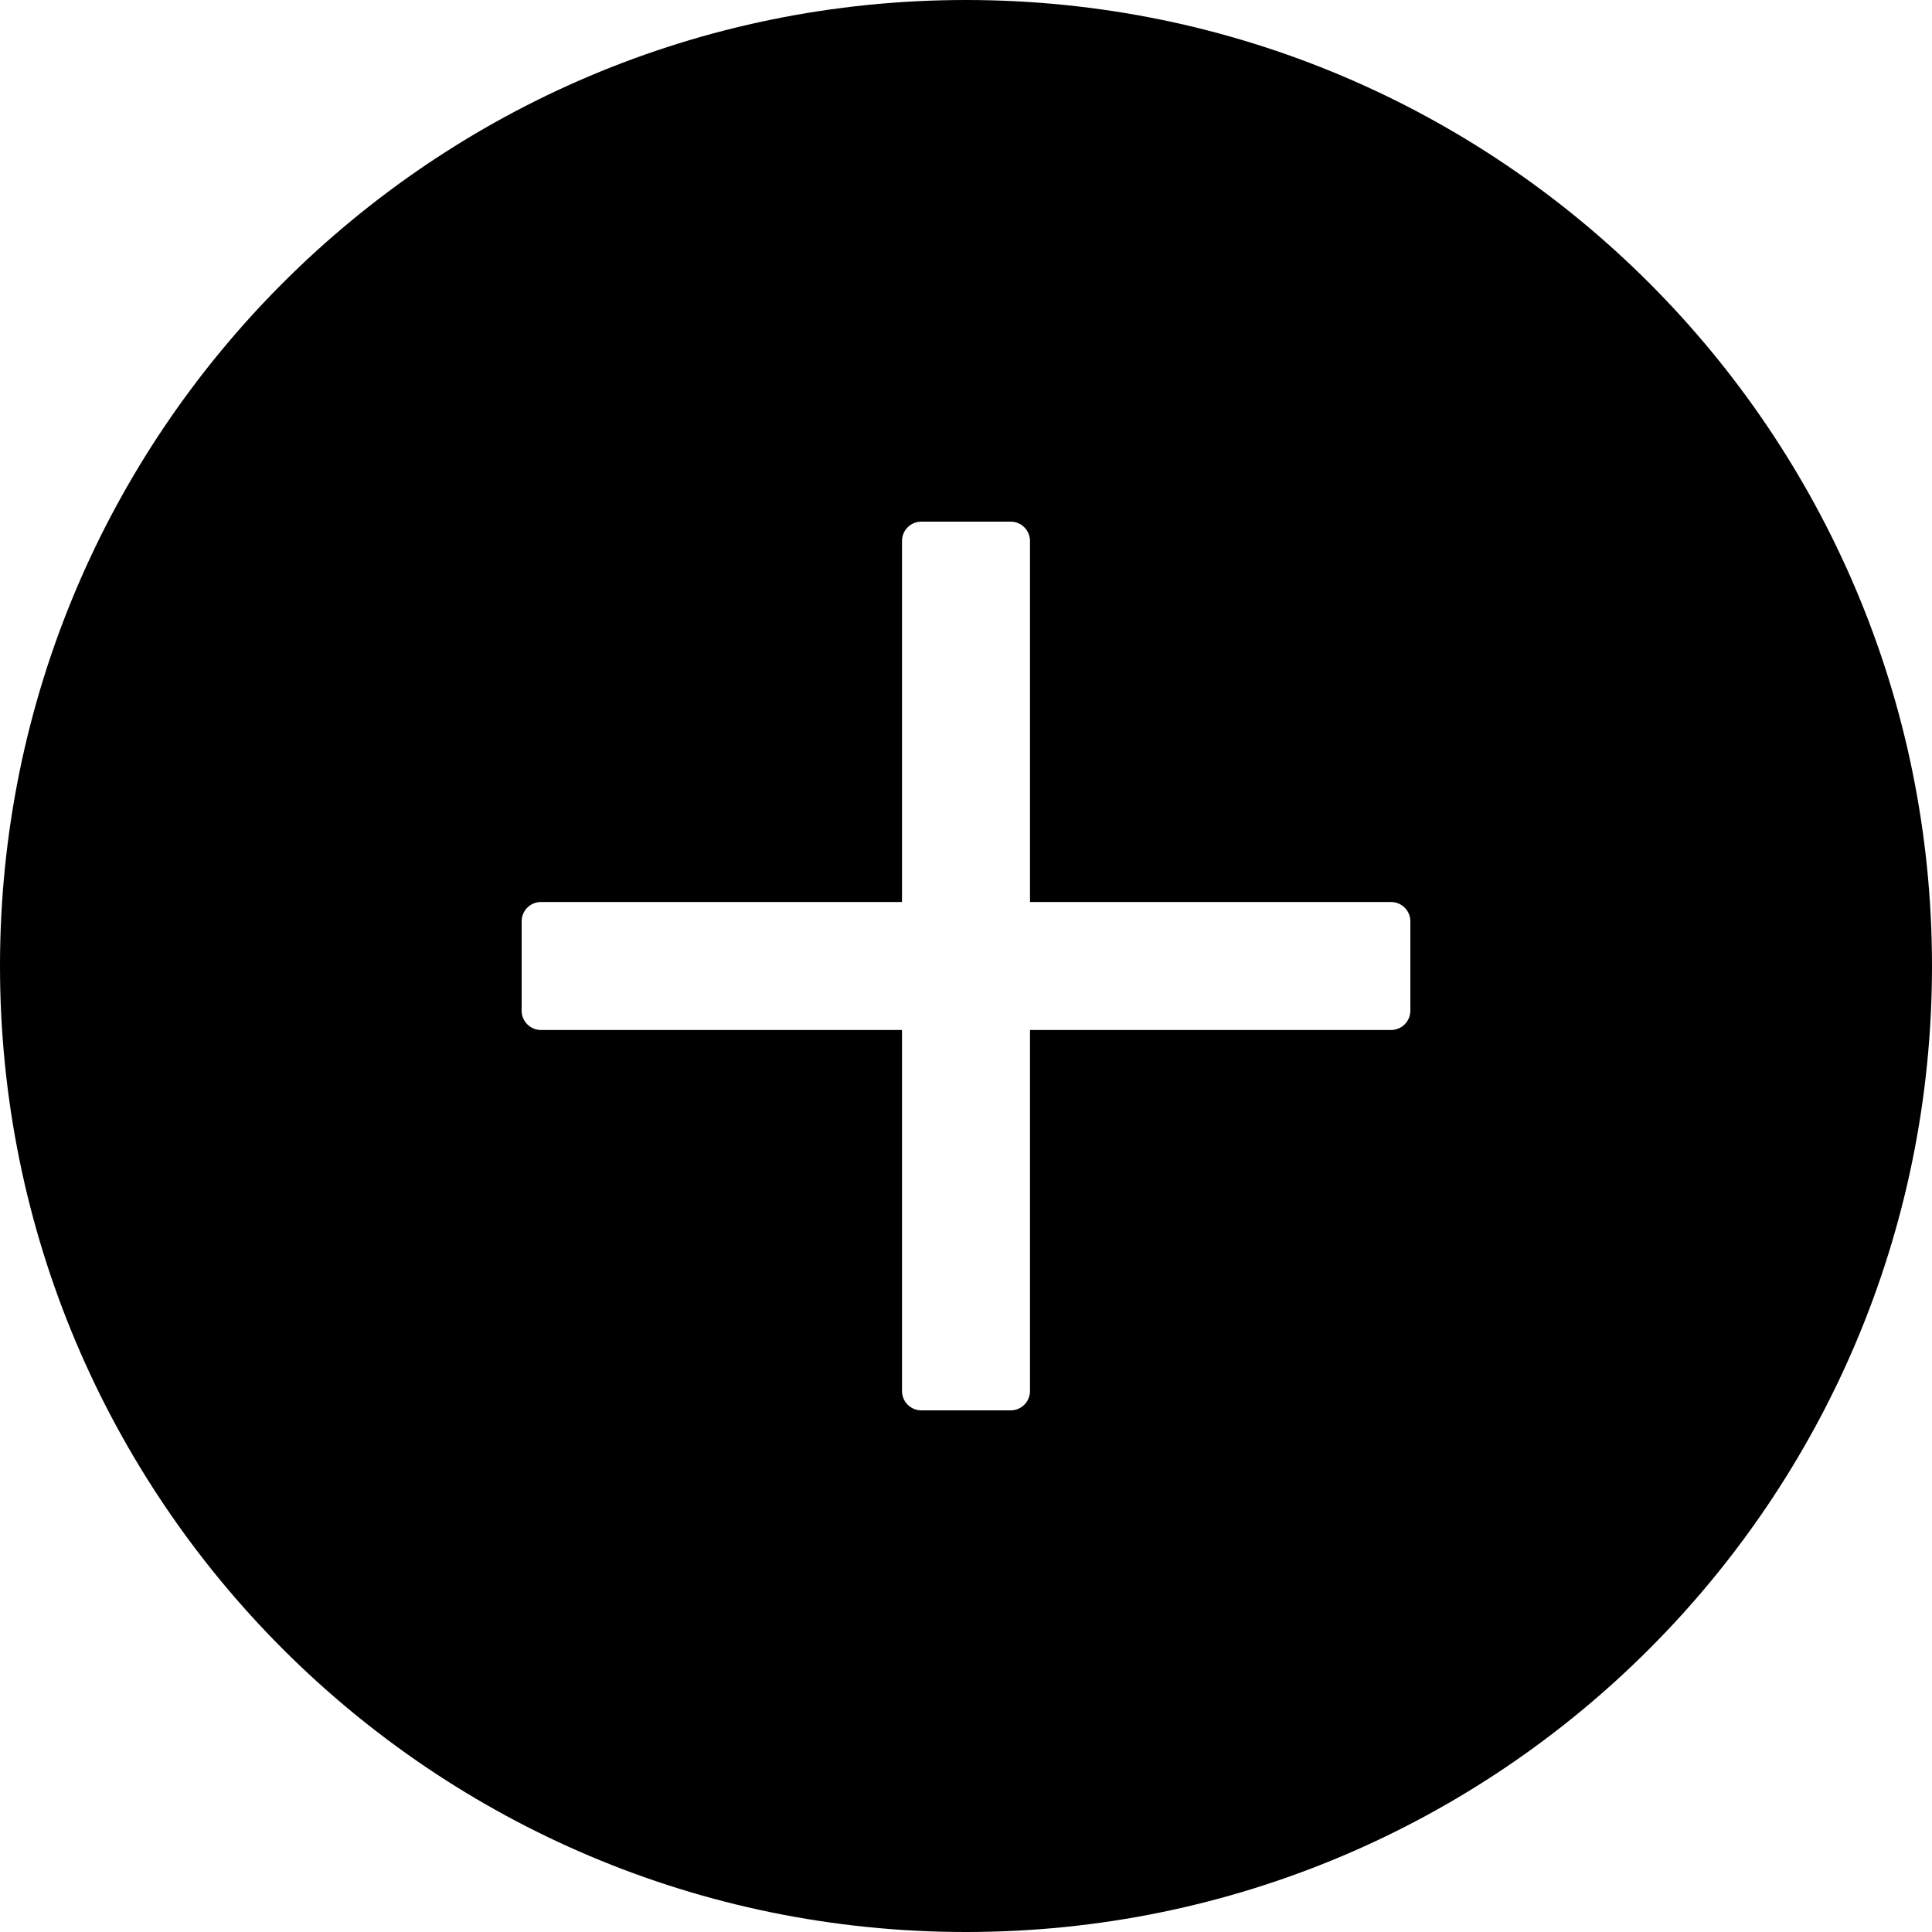
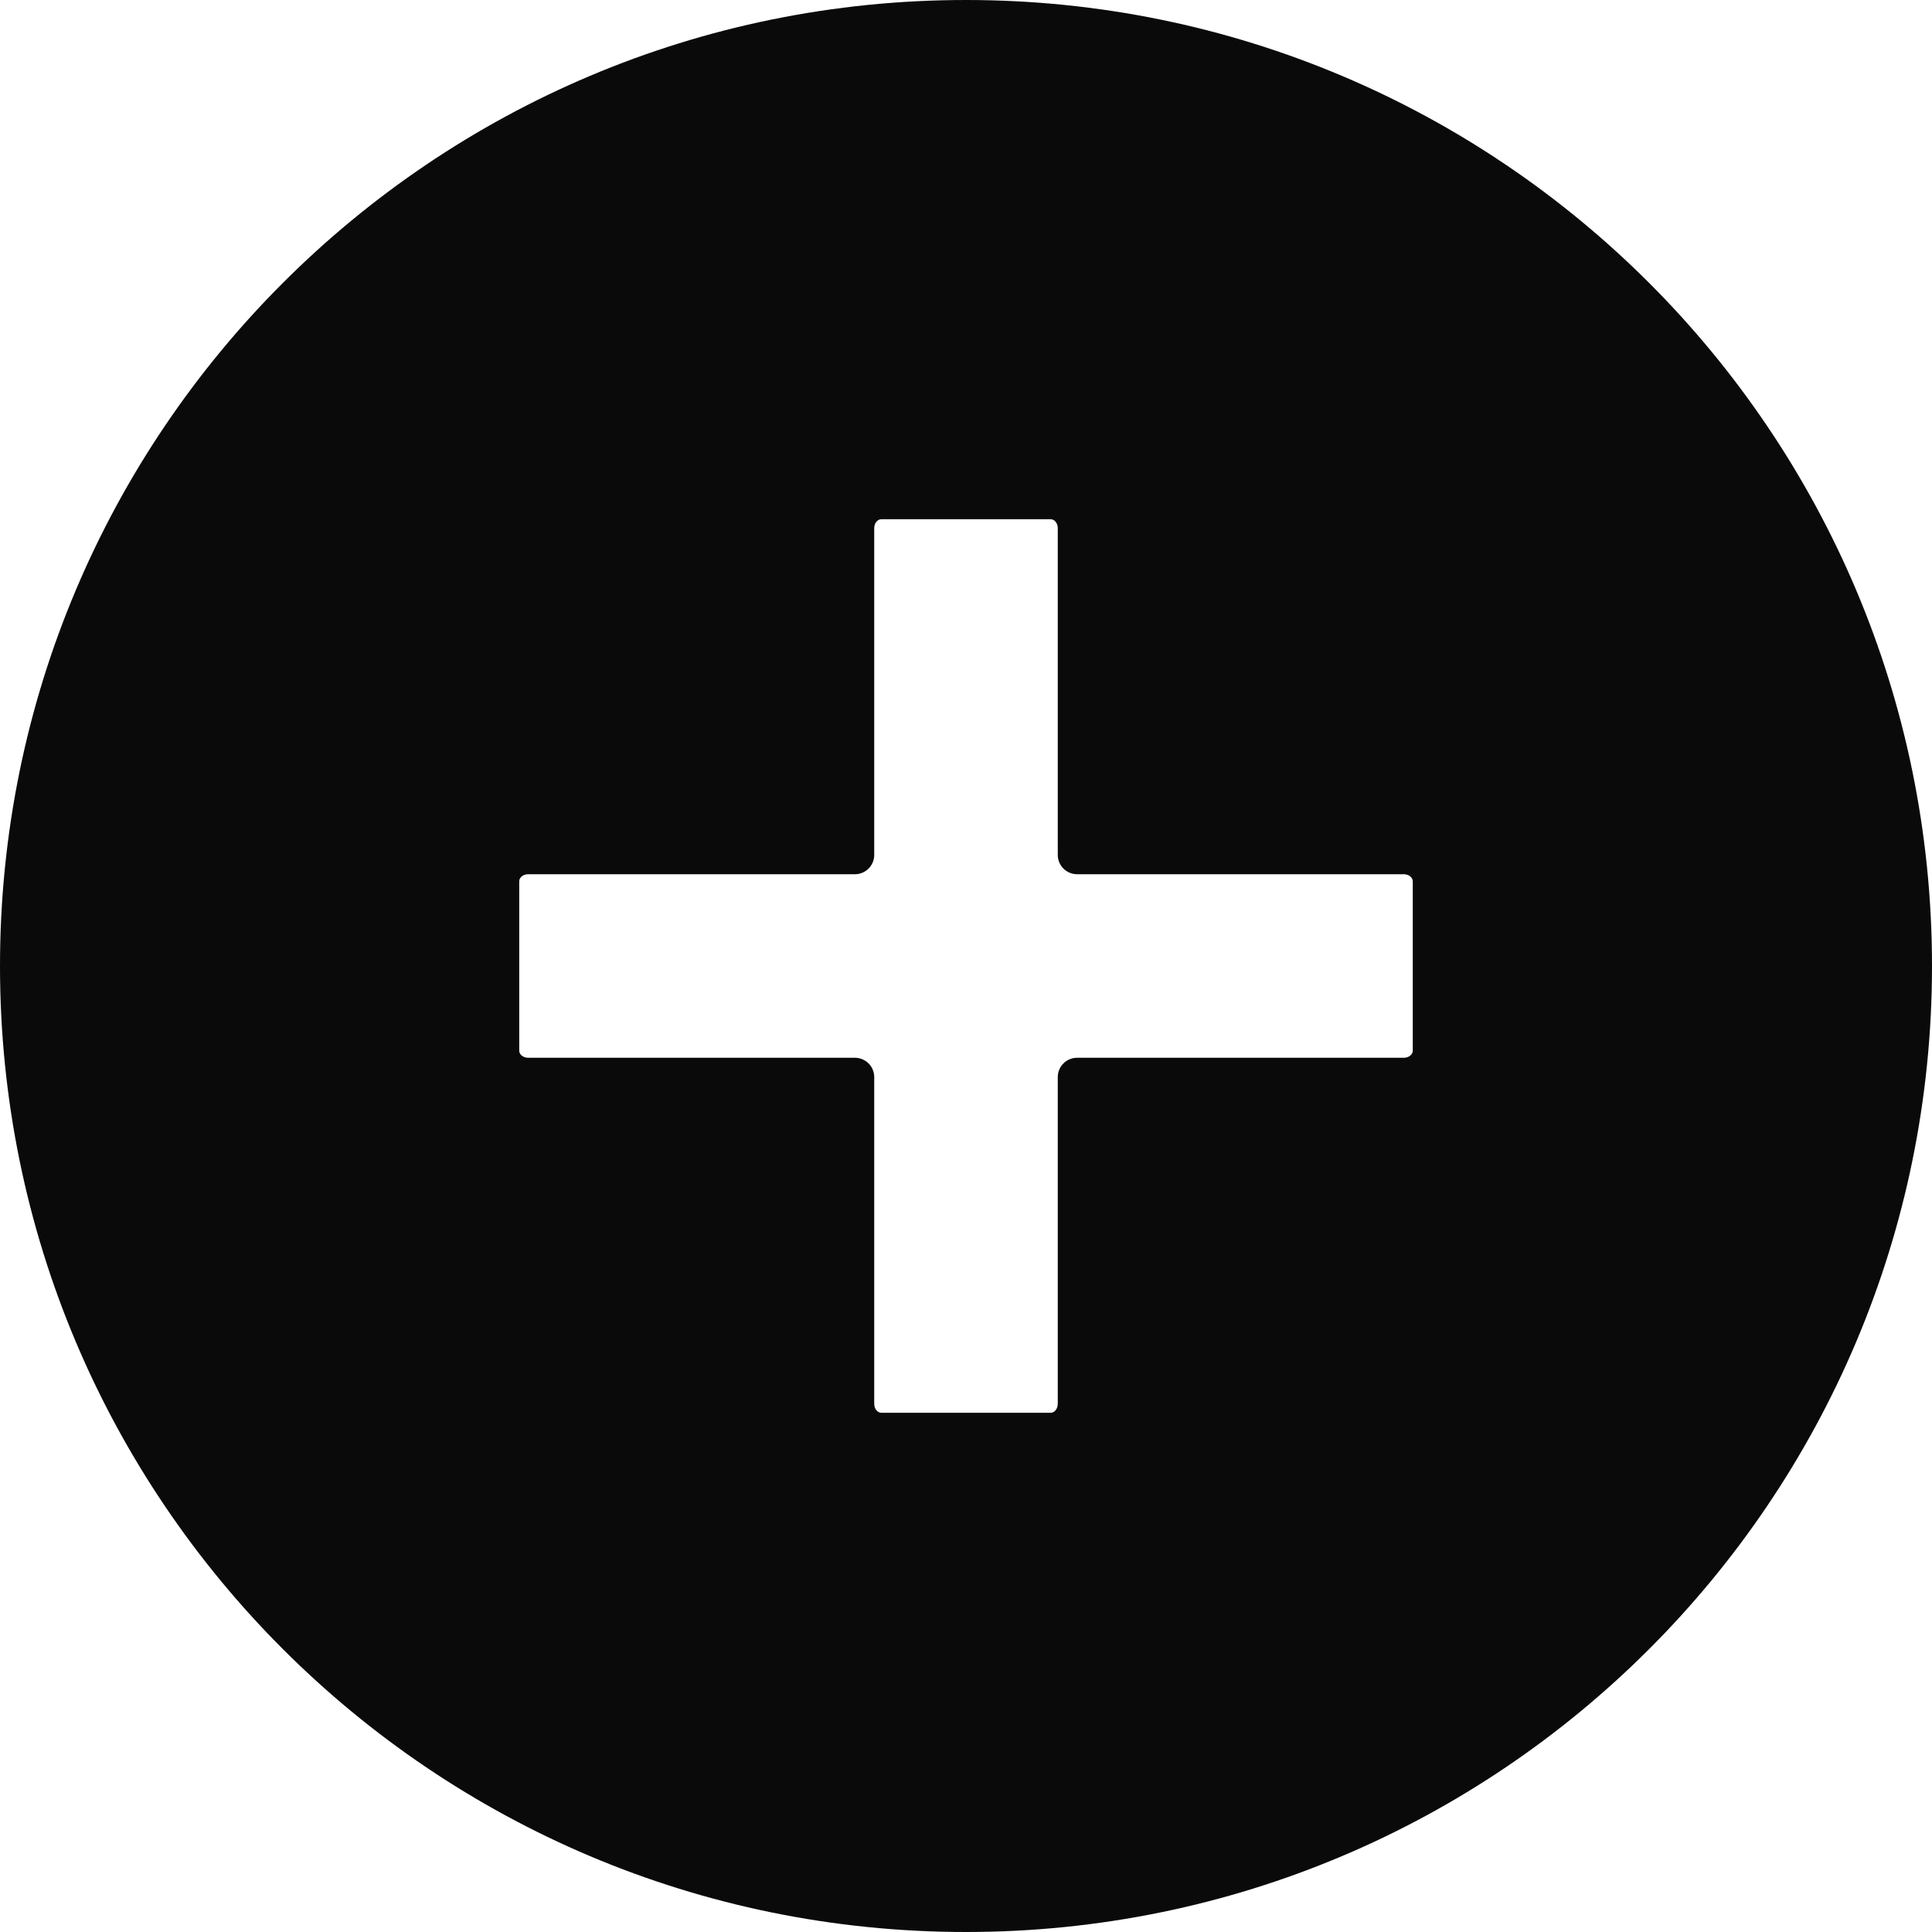
<svg xmlns="http://www.w3.org/2000/svg" width="100%" height="100%" viewBox="0 0 800 800" version="1.1" xml:space="preserve" style="fill-rule:evenodd;clip-rule:evenodd;stroke-linejoin:round;stroke-miterlimit:2;">
-   <path d="M400,0C620.925,0 800,179 800,400C800,621 620.925,800 400,800C179.075,800 0,621 0,400C0,179 179.075,0 400,0ZM373.5,373.5L224,373.5C221.878,373.5 219.843,374.343 218.343,375.843C216.843,377.343 216,379.378 216,381.5L216,418.5C216,420.622 216.843,422.657 218.343,424.157C219.843,425.657 221.878,426.5 224,426.5L373.5,426.5L373.5,576C373.5,578.122 374.343,580.157 375.843,581.657C377.343,583.157 379.378,584 381.5,584L418.5,584C420.622,584 422.657,583.157 424.157,581.657C425.657,580.157 426.5,578.122 426.5,576L426.5,426.5L576,426.5C578.122,426.5 580.157,425.657 581.657,424.157C583.157,422.657 584,420.622 584,418.5L584,381.5C584,379.378 583.157,377.343 581.657,375.843C580.157,374.343 578.122,373.5 576,373.5L426.5,373.5L426.5,224C426.5,221.878 425.657,219.843 424.157,218.343C422.657,216.843 420.622,216 418.5,216L381.5,216C379.378,216 377.343,216.843 375.843,218.343C374.343,219.843 373.5,221.878 373.5,224L373.5,373.5Z" />
+   <path d="M400,0C620.925,0 800,179 800,400C800,621 620.925,800 400,800C179.075,800 0,621 0,400C0,179 179.075,0 400,0ZM354,438C356.122,438 358.157,438.843 359.657,440.343C361.157,441.843 362,443.878 362,446C362,476.158 362,581.3 362,581.3C362,583.343 363.321,585 364.951,585C364.951,585 435.049,585 435.049,585C436.679,585 438,583.343 438,581.3C438,581.3 438,476.158 438,446C438,443.878 438.843,441.843 440.343,440.343C441.843,438.843 443.878,438 446,438C476.158,438 581.3,438 581.3,438C583.343,438 585,436.679 585,435.049C585,435.049 585,364.951 585,364.951C585,363.321 583.343,362 581.3,362C581.3,362 476.163,362 446,362C443.878,362 441.843,361.157 440.343,359.657C438.843,358.157 438,356.122 438,354C438,323.842 438,218.7 438,218.7C438,216.657 436.679,215 435.049,215C435.049,215 435.049,215 435.049,215C435.022,215 364.978,215 364.951,215C364.951,215 364.951,215 364.951,215C363.321,215 362,216.657 362,218.7C362,218.7 362,323.837 362,354C362,356.122 361.157,358.157 359.657,359.657C358.157,361.157 356.122,362 354,362C323.842,362 218.7,362 218.7,362C216.657,362 215,363.321 215,364.951C215,364.951 215,364.951 215,364.951C215,364.978 215,435.022 215,435.049C215,435.049 215,435.049 215,435.049C215,436.679 216.657,438 218.7,438C218.7,438 323.842,438 354,438Z" style="fill:rgb(10,10,10);" />
</svg>
